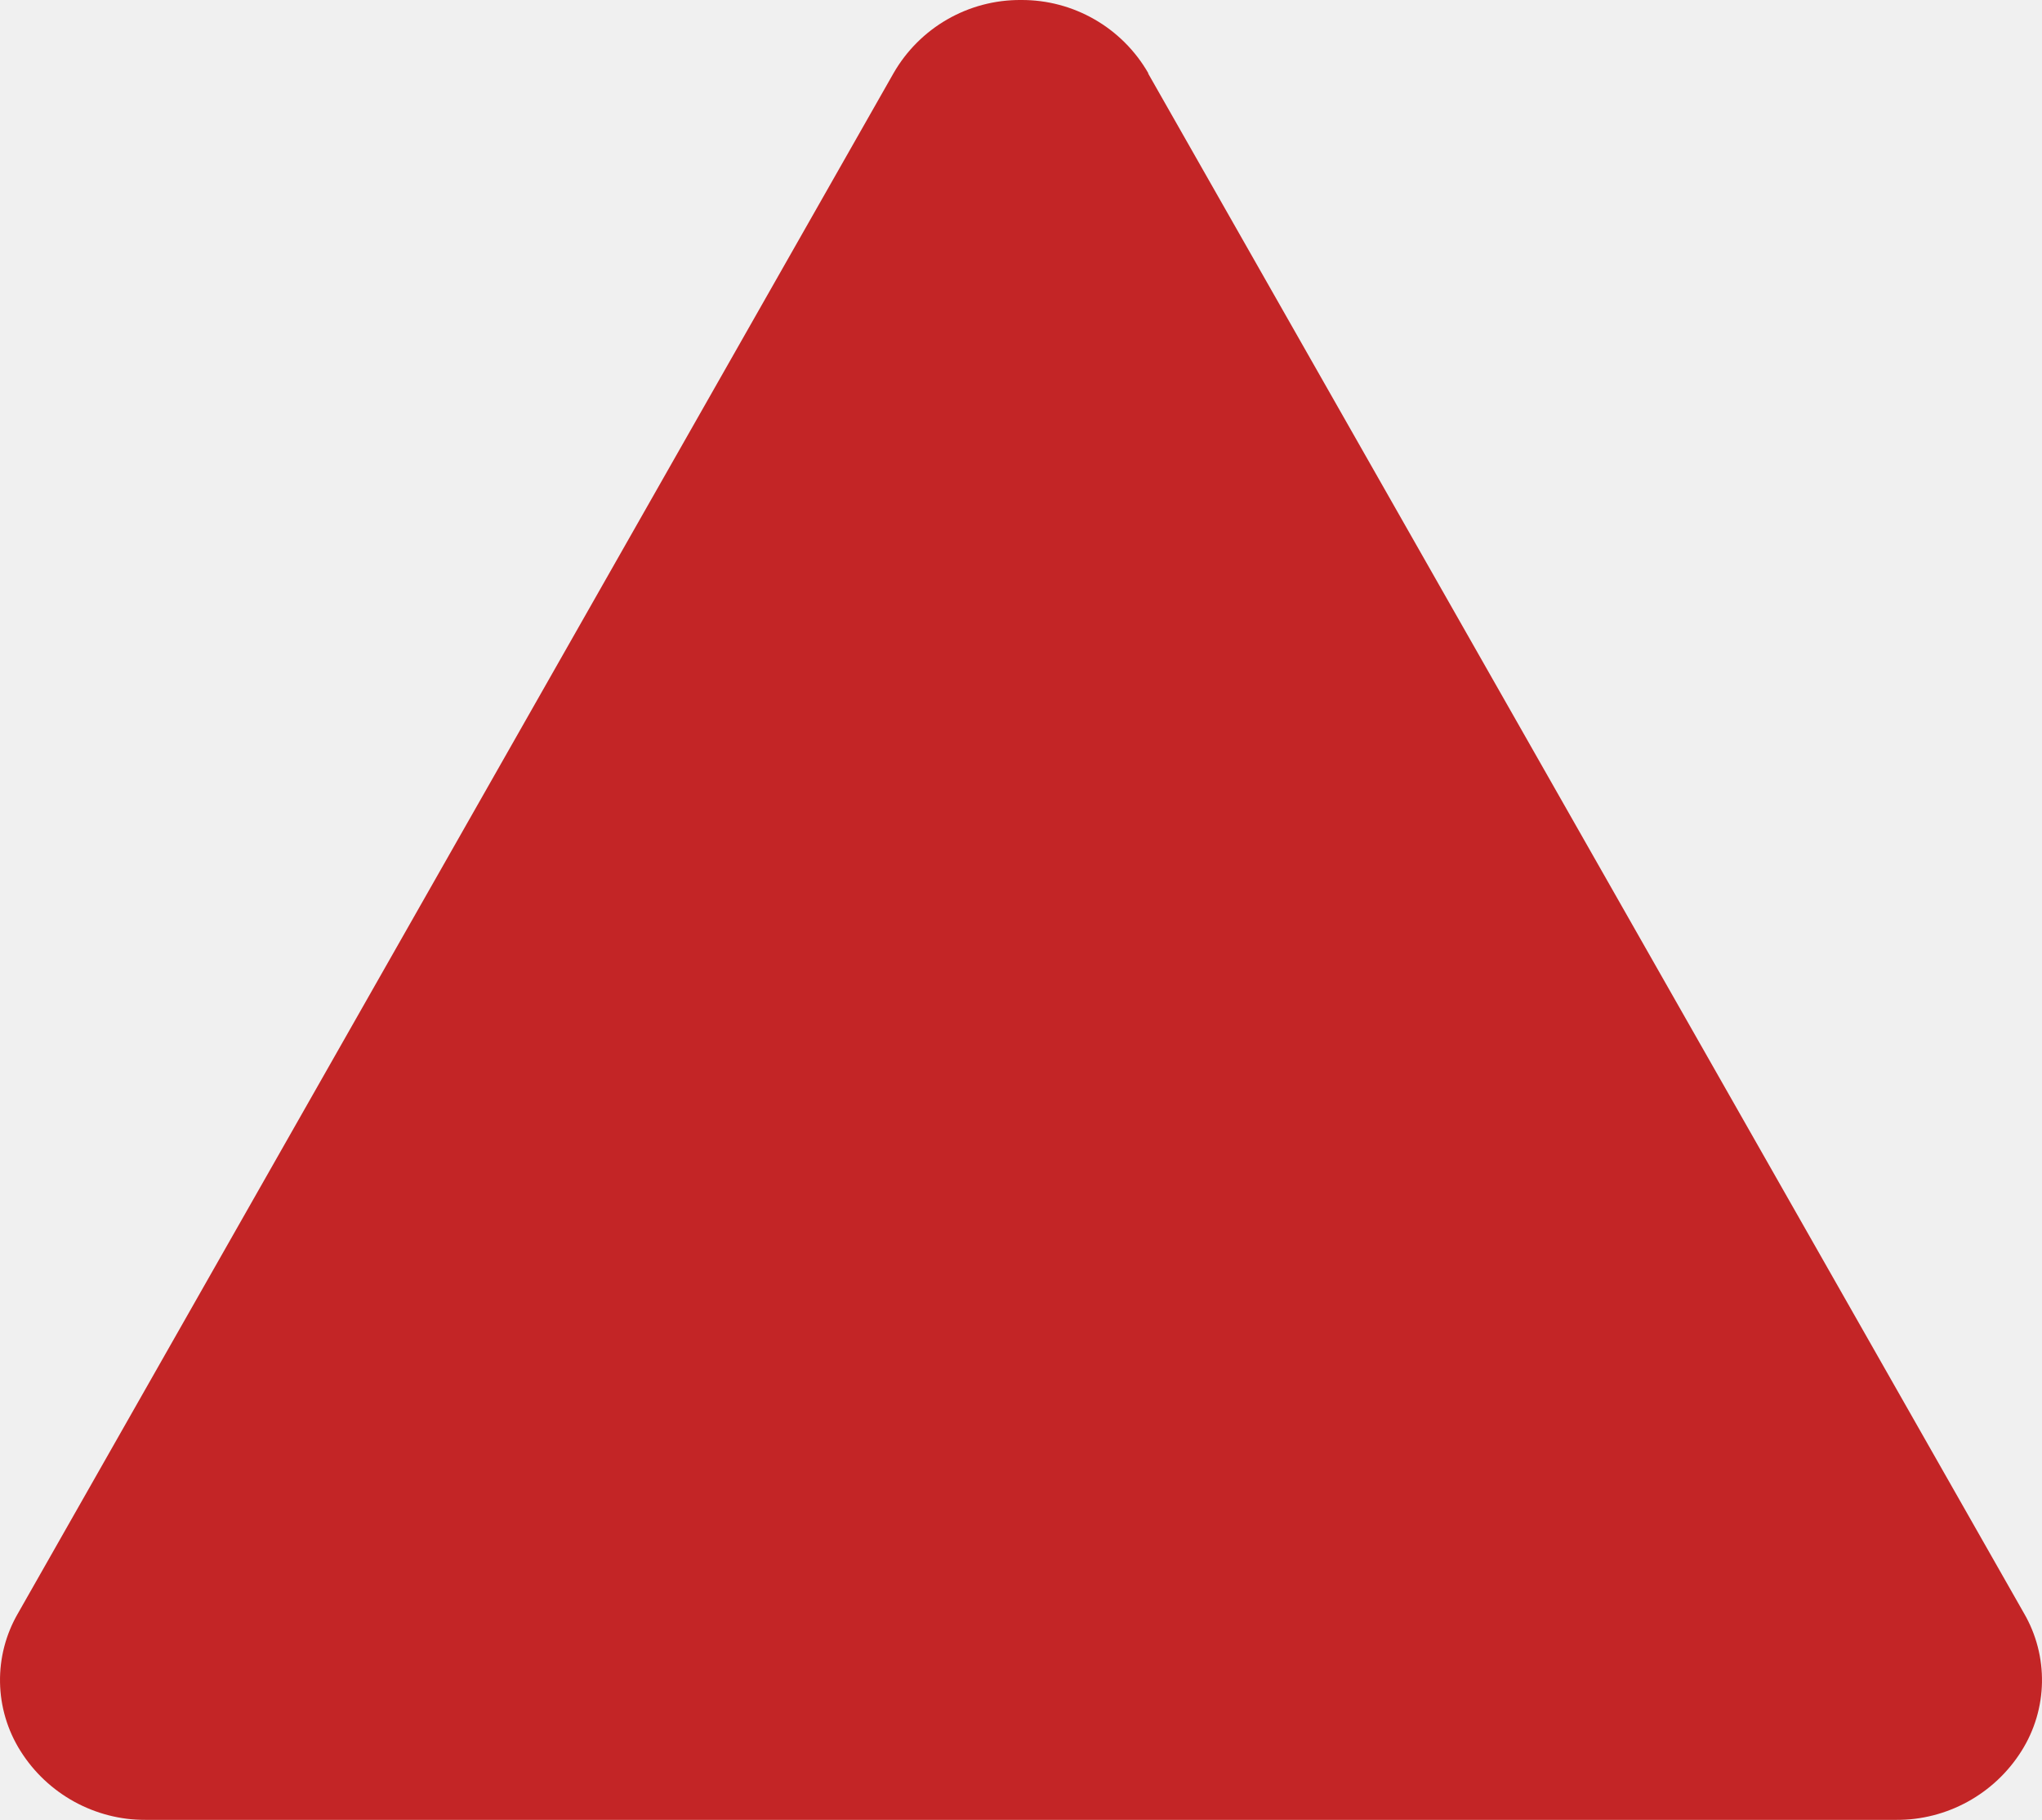
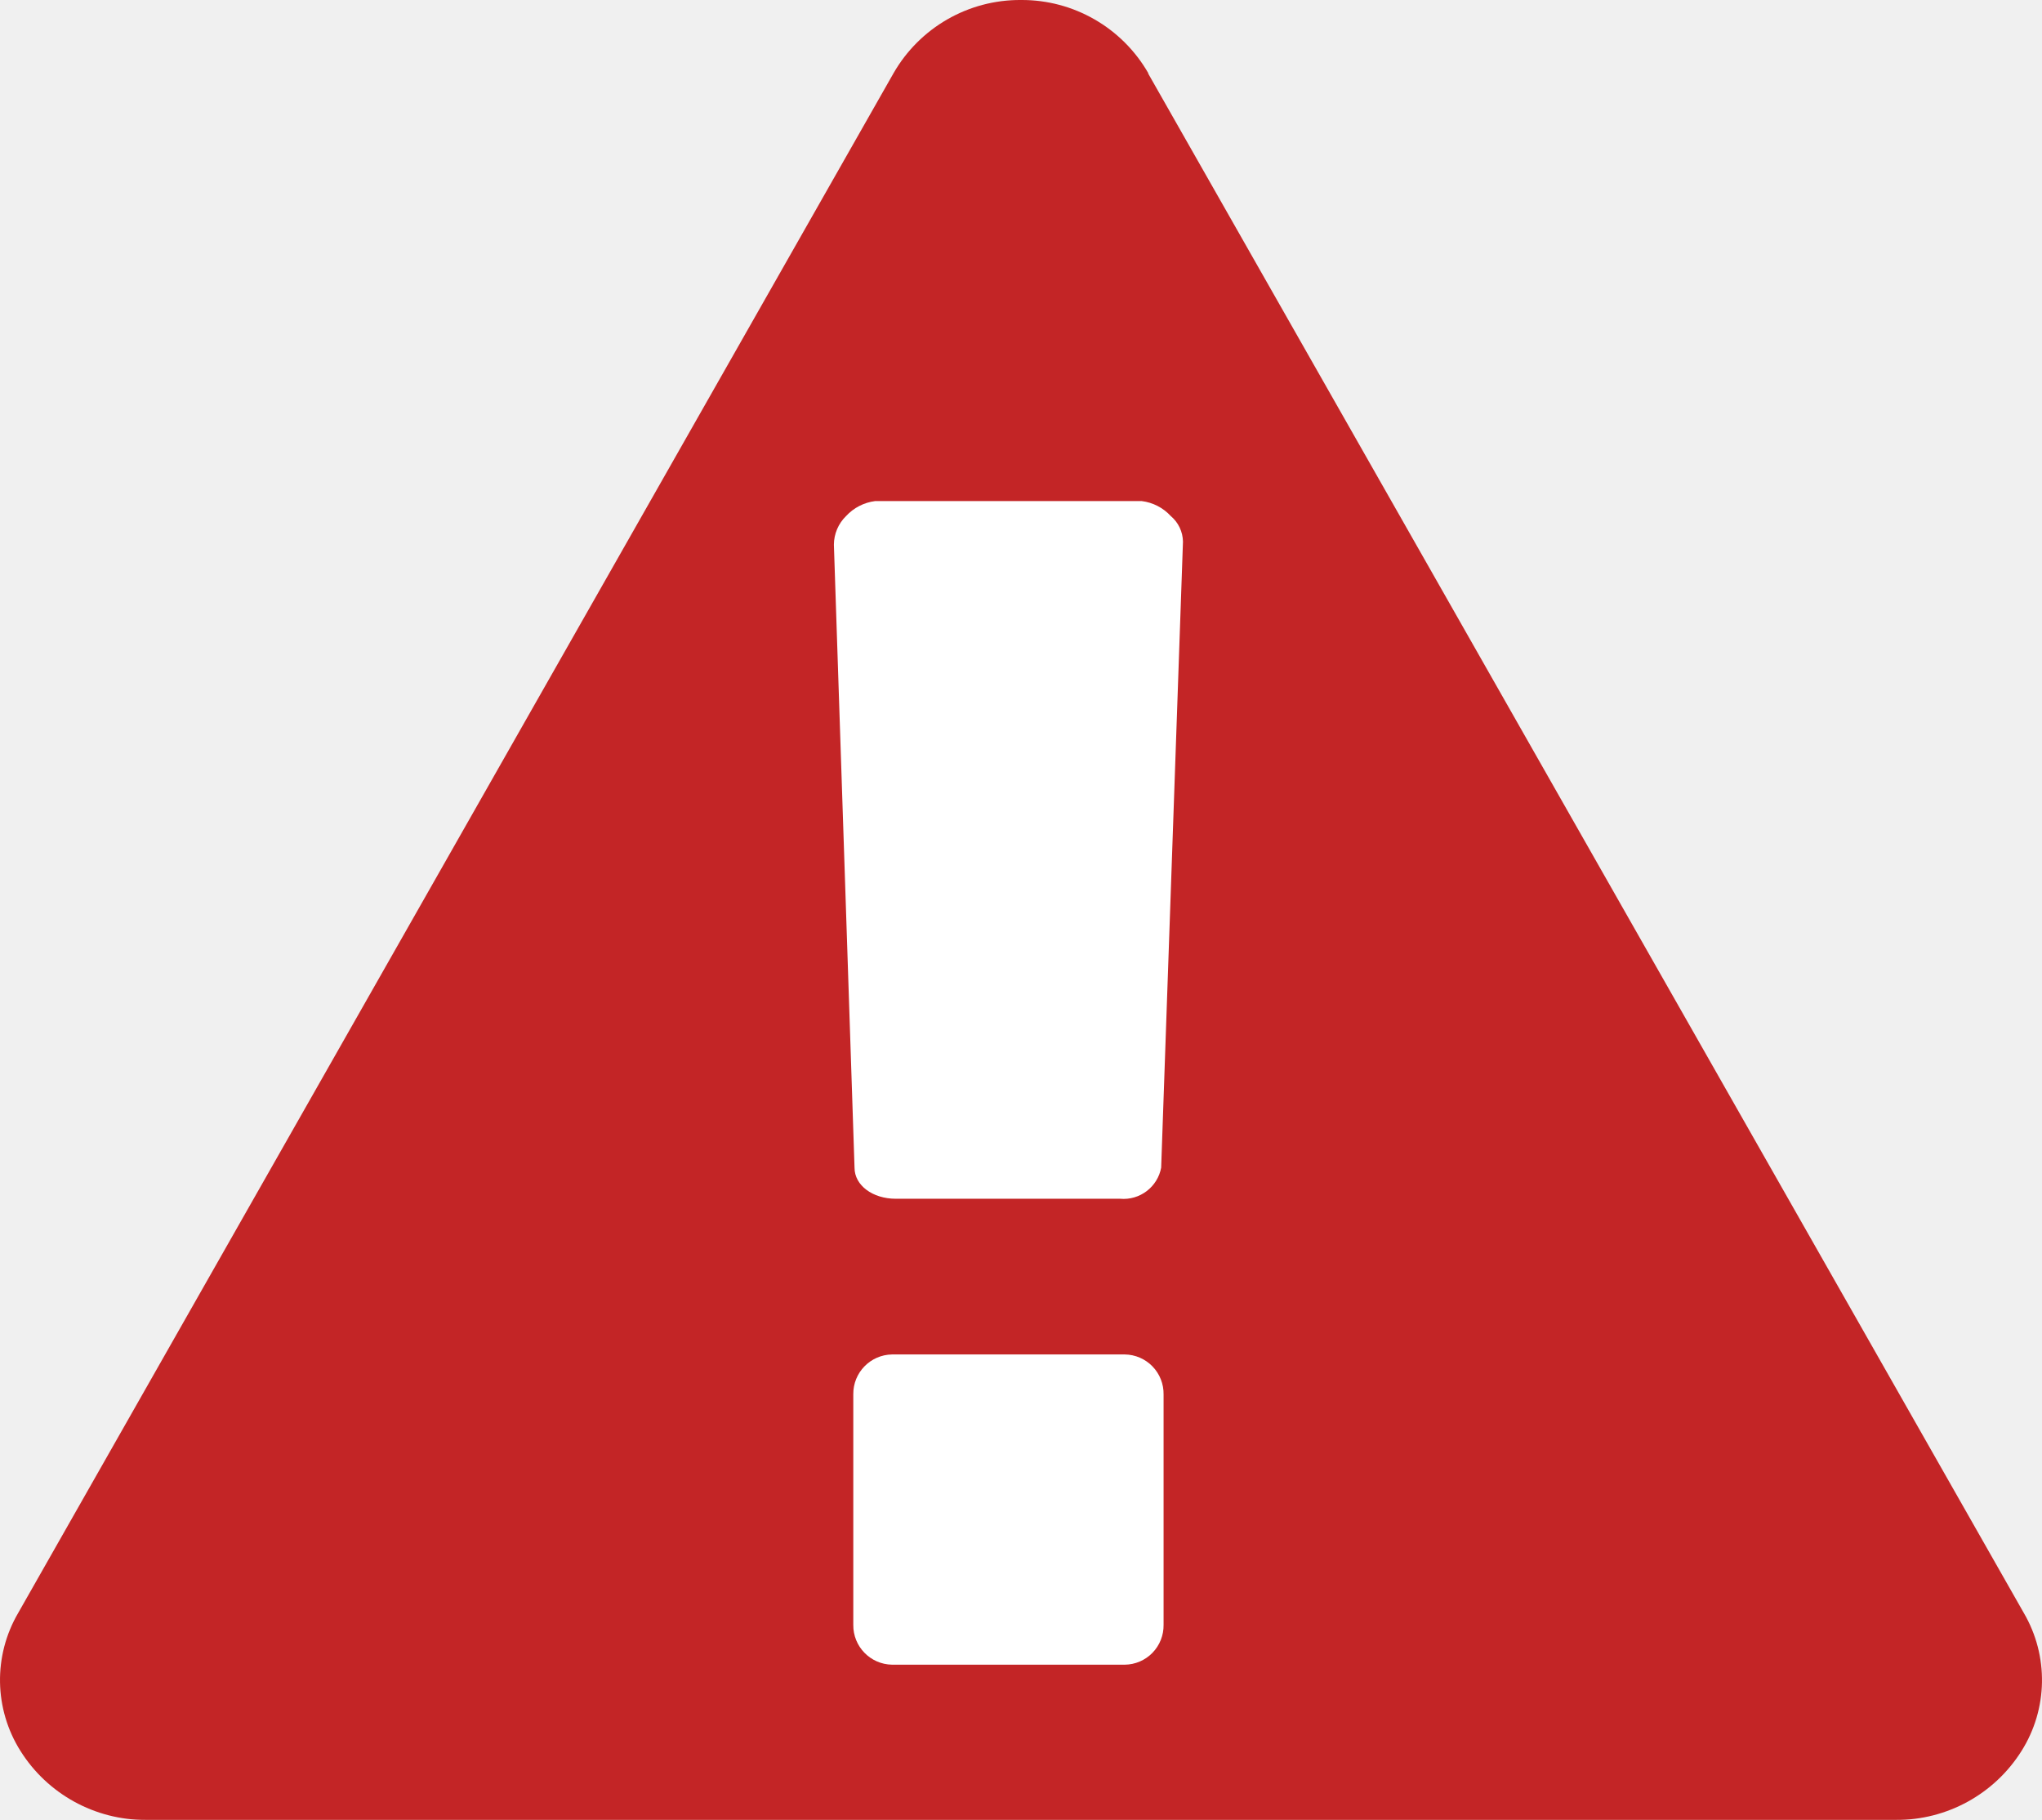
<svg xmlns="http://www.w3.org/2000/svg" width="26.324" height="23.458" viewBox="0 0 26.324 23.458">
  <defs>
    <clipPath id="clip-path">
      <path id="Path_785" data-name="Path 785" d="M79-72h26.324V-95.459H79Z" fill="#c32526" />
    </clipPath>
    <clipPath id="clip-path-2">
      <rect id="Rectangle_108" data-name="Rectangle 108" width="28" height="24" transform="translate(78 -96)" fill="#c32526" />
    </clipPath>
    <clipPath id="clip-path-3">
      <path id="Path_784" data-name="Path 784" d="M93.8-94.514,105.09-74.667a1.714,1.714,0,0,1-.03,1.778,1.9,1.9,0,0,1-1.616.889H80.879a1.9,1.9,0,0,1-1.615-.889,1.714,1.714,0,0,1-.03-1.778L90.518-94.514a1.879,1.879,0,0,1,1.644-.945,1.879,1.879,0,0,1,1.642.945" fill="#c32526" clip-rule="evenodd" />
    </clipPath>
    <clipPath id="clip-path-4">
      <path id="Path_783" data-name="Path 783" d="M79-72h27V-96H79Z" fill="#c32526" />
    </clipPath>
+     <clipPath id="clip-path-5">
+       <path id="Path_788" data-name="Path 788" d="M94-74.514v-2.97A.507.507,0,0,0,93.5-78h-3a.508.508,0,0,0-.5.513v2.972a.508.508,0,0,0,.5.514h3a.506.506,0,0,0,.5-.513Z" fill="none" clip-rule="evenodd" />
+     </clipPath>
+     <clipPath id="clip-path-6">
+       <path id="Path_787" data-name="Path 787" d="M-602,375H838V-649H-602Z" fill="none" />
+     </clipPath>
+     <clipPath id="clip-path-7">
+       <path id="Path_791" data-name="Path 791" d="M93.969-80.411l.281-8.066a.441.441,0,0,0-.157-.33A.61.61,0,0,0,93.719-89H90.281a.613.613,0,0,0-.374.193.518.518,0,0,0-.157.369l.266,8.031c0,.228.234.4.531.4h2.891a.494.494,0,0,0,.532-.406Z" fill="none" clip-rule="evenodd" />
+     </clipPath>
  </defs>
-   <g id="Group_936" data-name="Group 936" transform="translate(-79 95.459)" clip-path="url(#clip-path)">
-     <g id="Group_935" data-name="Group 935" style="isolation: isolate">
-       <g id="Group_934" data-name="Group 934" clip-path="url(#clip-path-2)">
-         <g id="Group_933" data-name="Group 933" clip-path="url(#clip-path-3)">
-           <g id="Group_932" data-name="Group 932" clip-path="url(#clip-path-4)">
-             <path id="Path_782" data-name="Path 782" d="M74-100.459h36.324V-67H74Z" fill="#c32526" />
+   <g id="Group_1091" data-name="Group 1091" transform="translate(-548 -1685.541)">
+     <g id="Group_936" data-name="Group 936" transform="translate(469 1781)" clip-path="url(#clip-path)">
+       <g id="Group_935" data-name="Group 935" style="isolation: isolate">
+         <g id="Group_934" data-name="Group 934" clip-path="url(#clip-path-2)">
+           <g id="Group_933" data-name="Group 933" clip-path="url(#clip-path-3)">
+             <g id="Group_932" data-name="Group 932" clip-path="url(#clip-path-4)">
+               <path id="Path_782" data-name="Path 782" d="M74-100.459h36.324V-67H74Z" fill="#c32526" />
+             </g>
          </g>
        </g>
      </g>
    </g>
+     <g id="Group_938" data-name="Group 938" transform="translate(469 1781)" clip-path="url(#clip-path-5)">
+       <g id="Group_937" data-name="Group 937" clip-path="url(#clip-path-6)">
+         <path id="Path_786" data-name="Path 786" d="M85-83H99v14H85Z" fill="#fff" />
+       </g>
+     </g>
+     <g id="Group_940" data-name="Group 940" transform="translate(469 1781)" clip-path="url(#clip-path-7)">
+       <g id="Group_939" data-name="Group 939" clip-path="url(#clip-path-6)">
+         <path id="Path_789" data-name="Path 789" d="M84.75-94h14.5v19H84.75Z" fill="#fff" />
+       </g>
+     </g>
  </g>
</svg>
